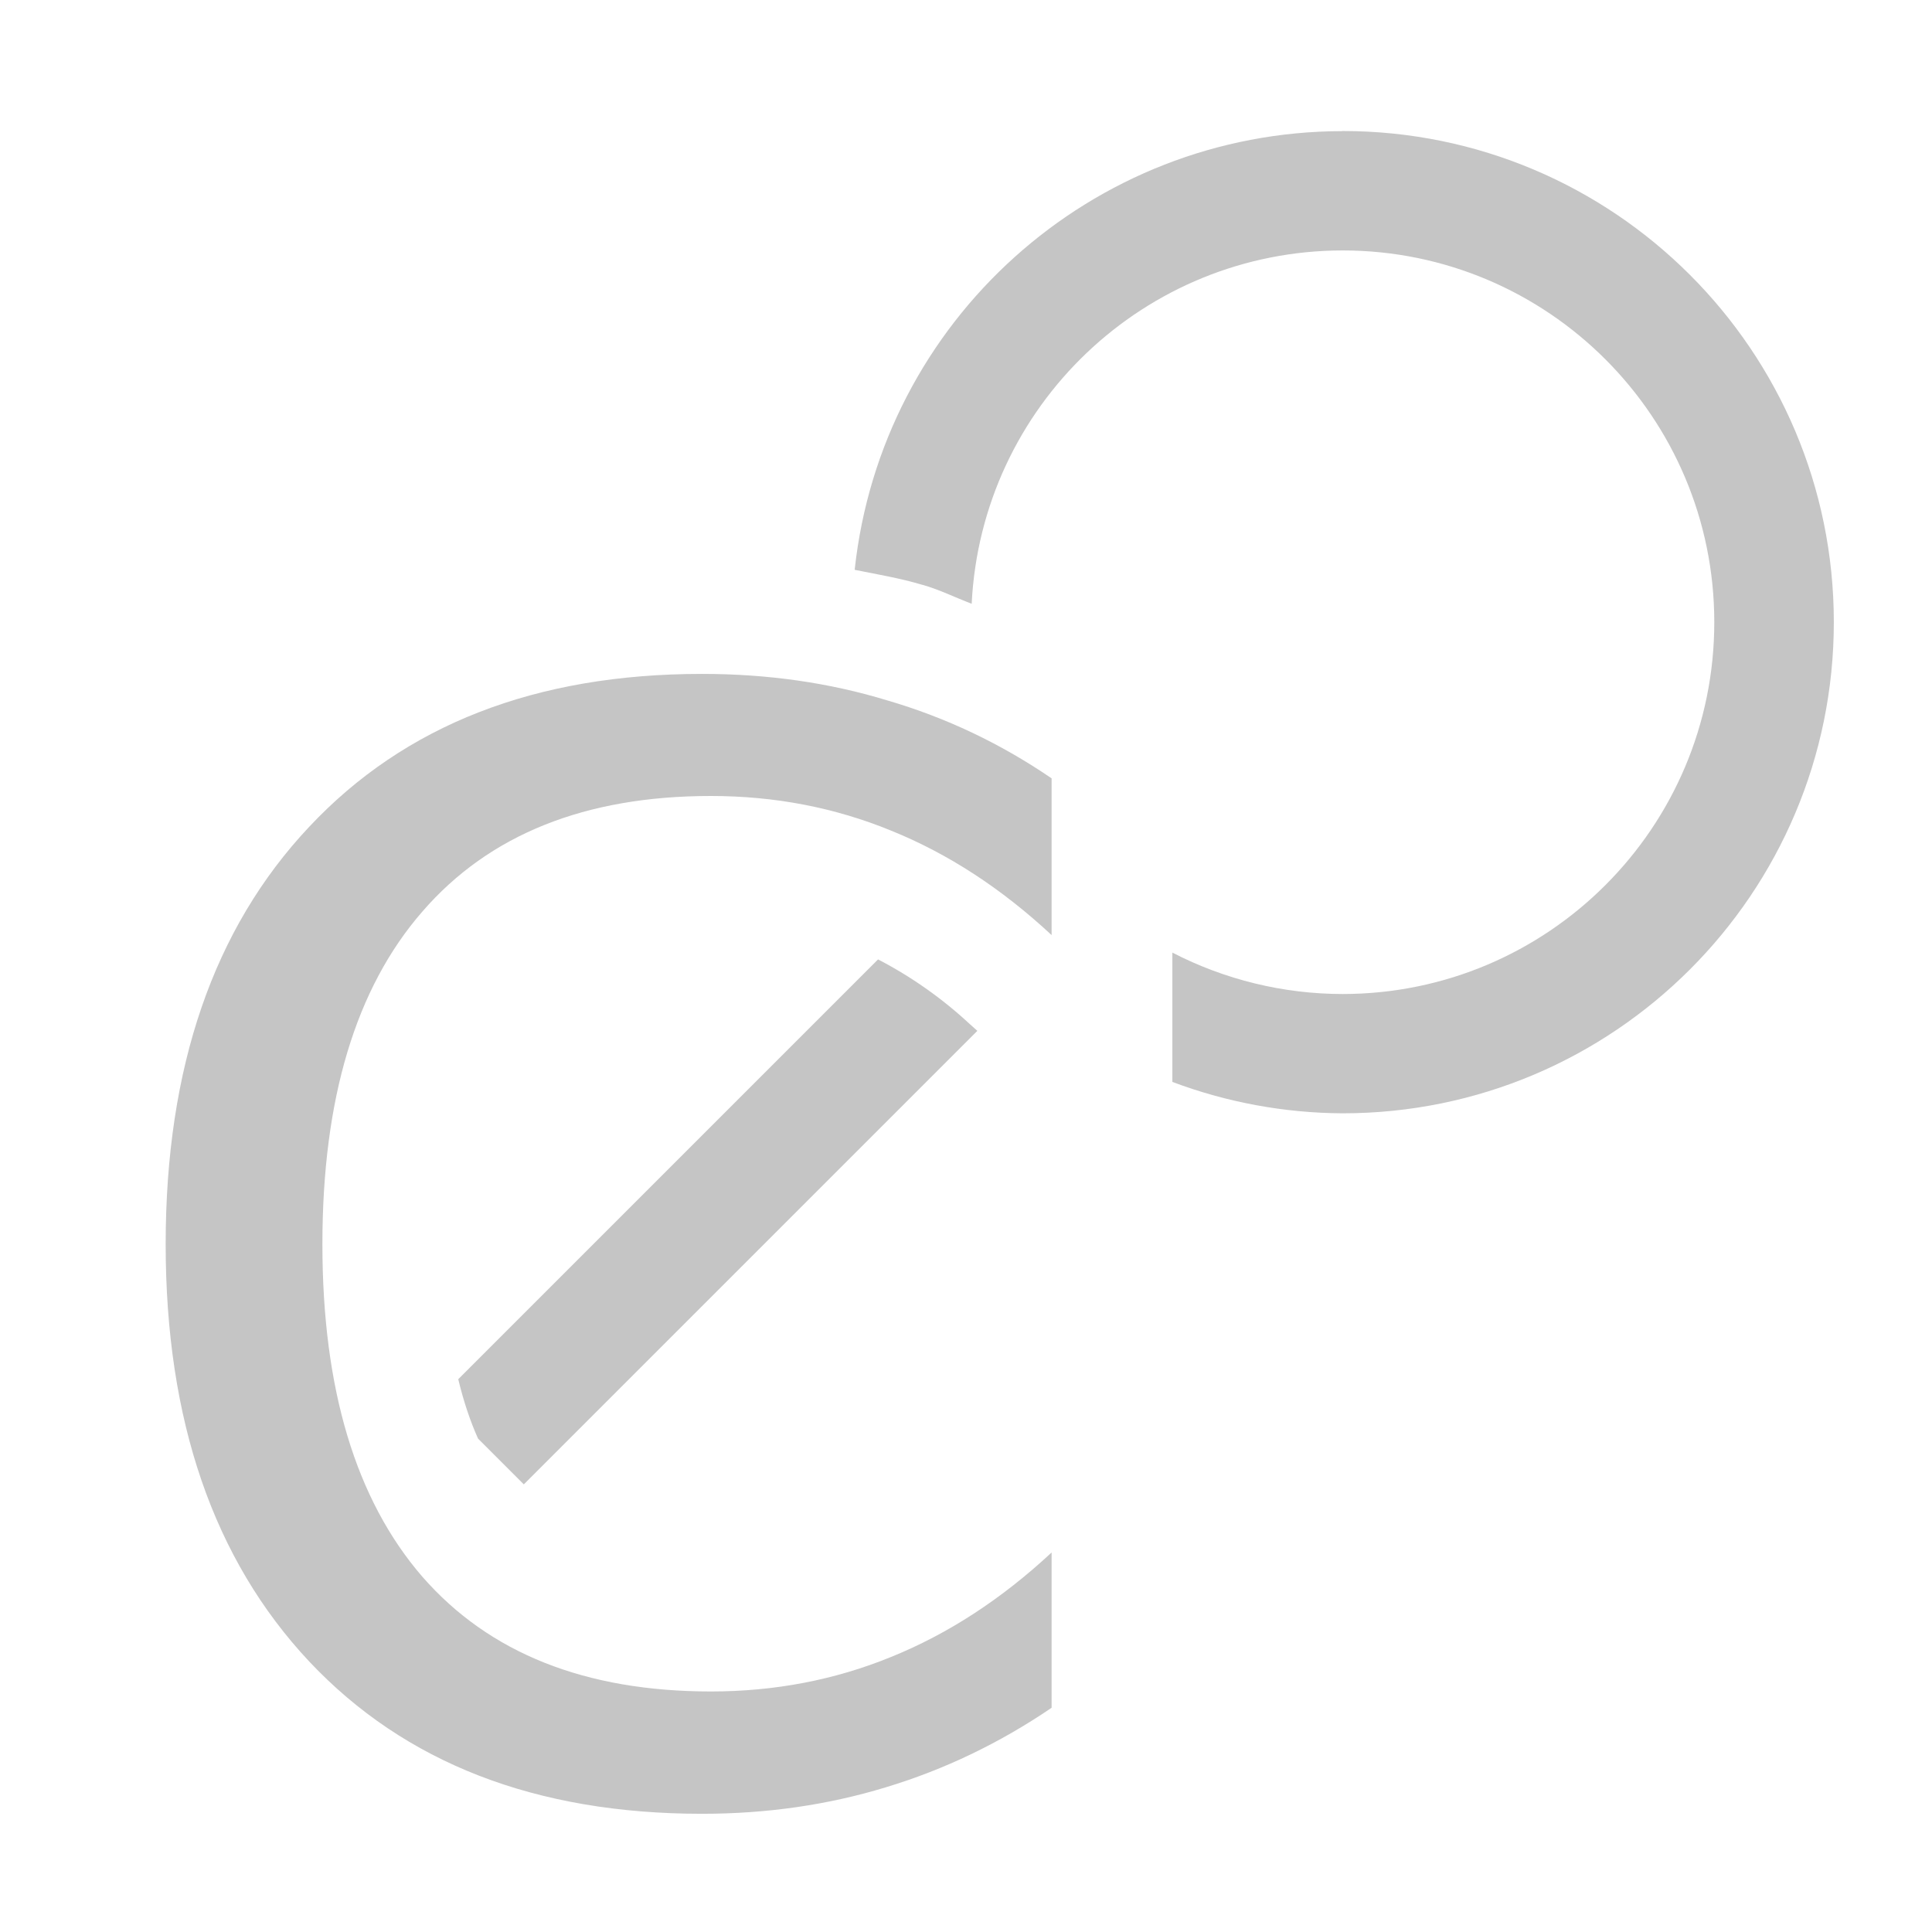
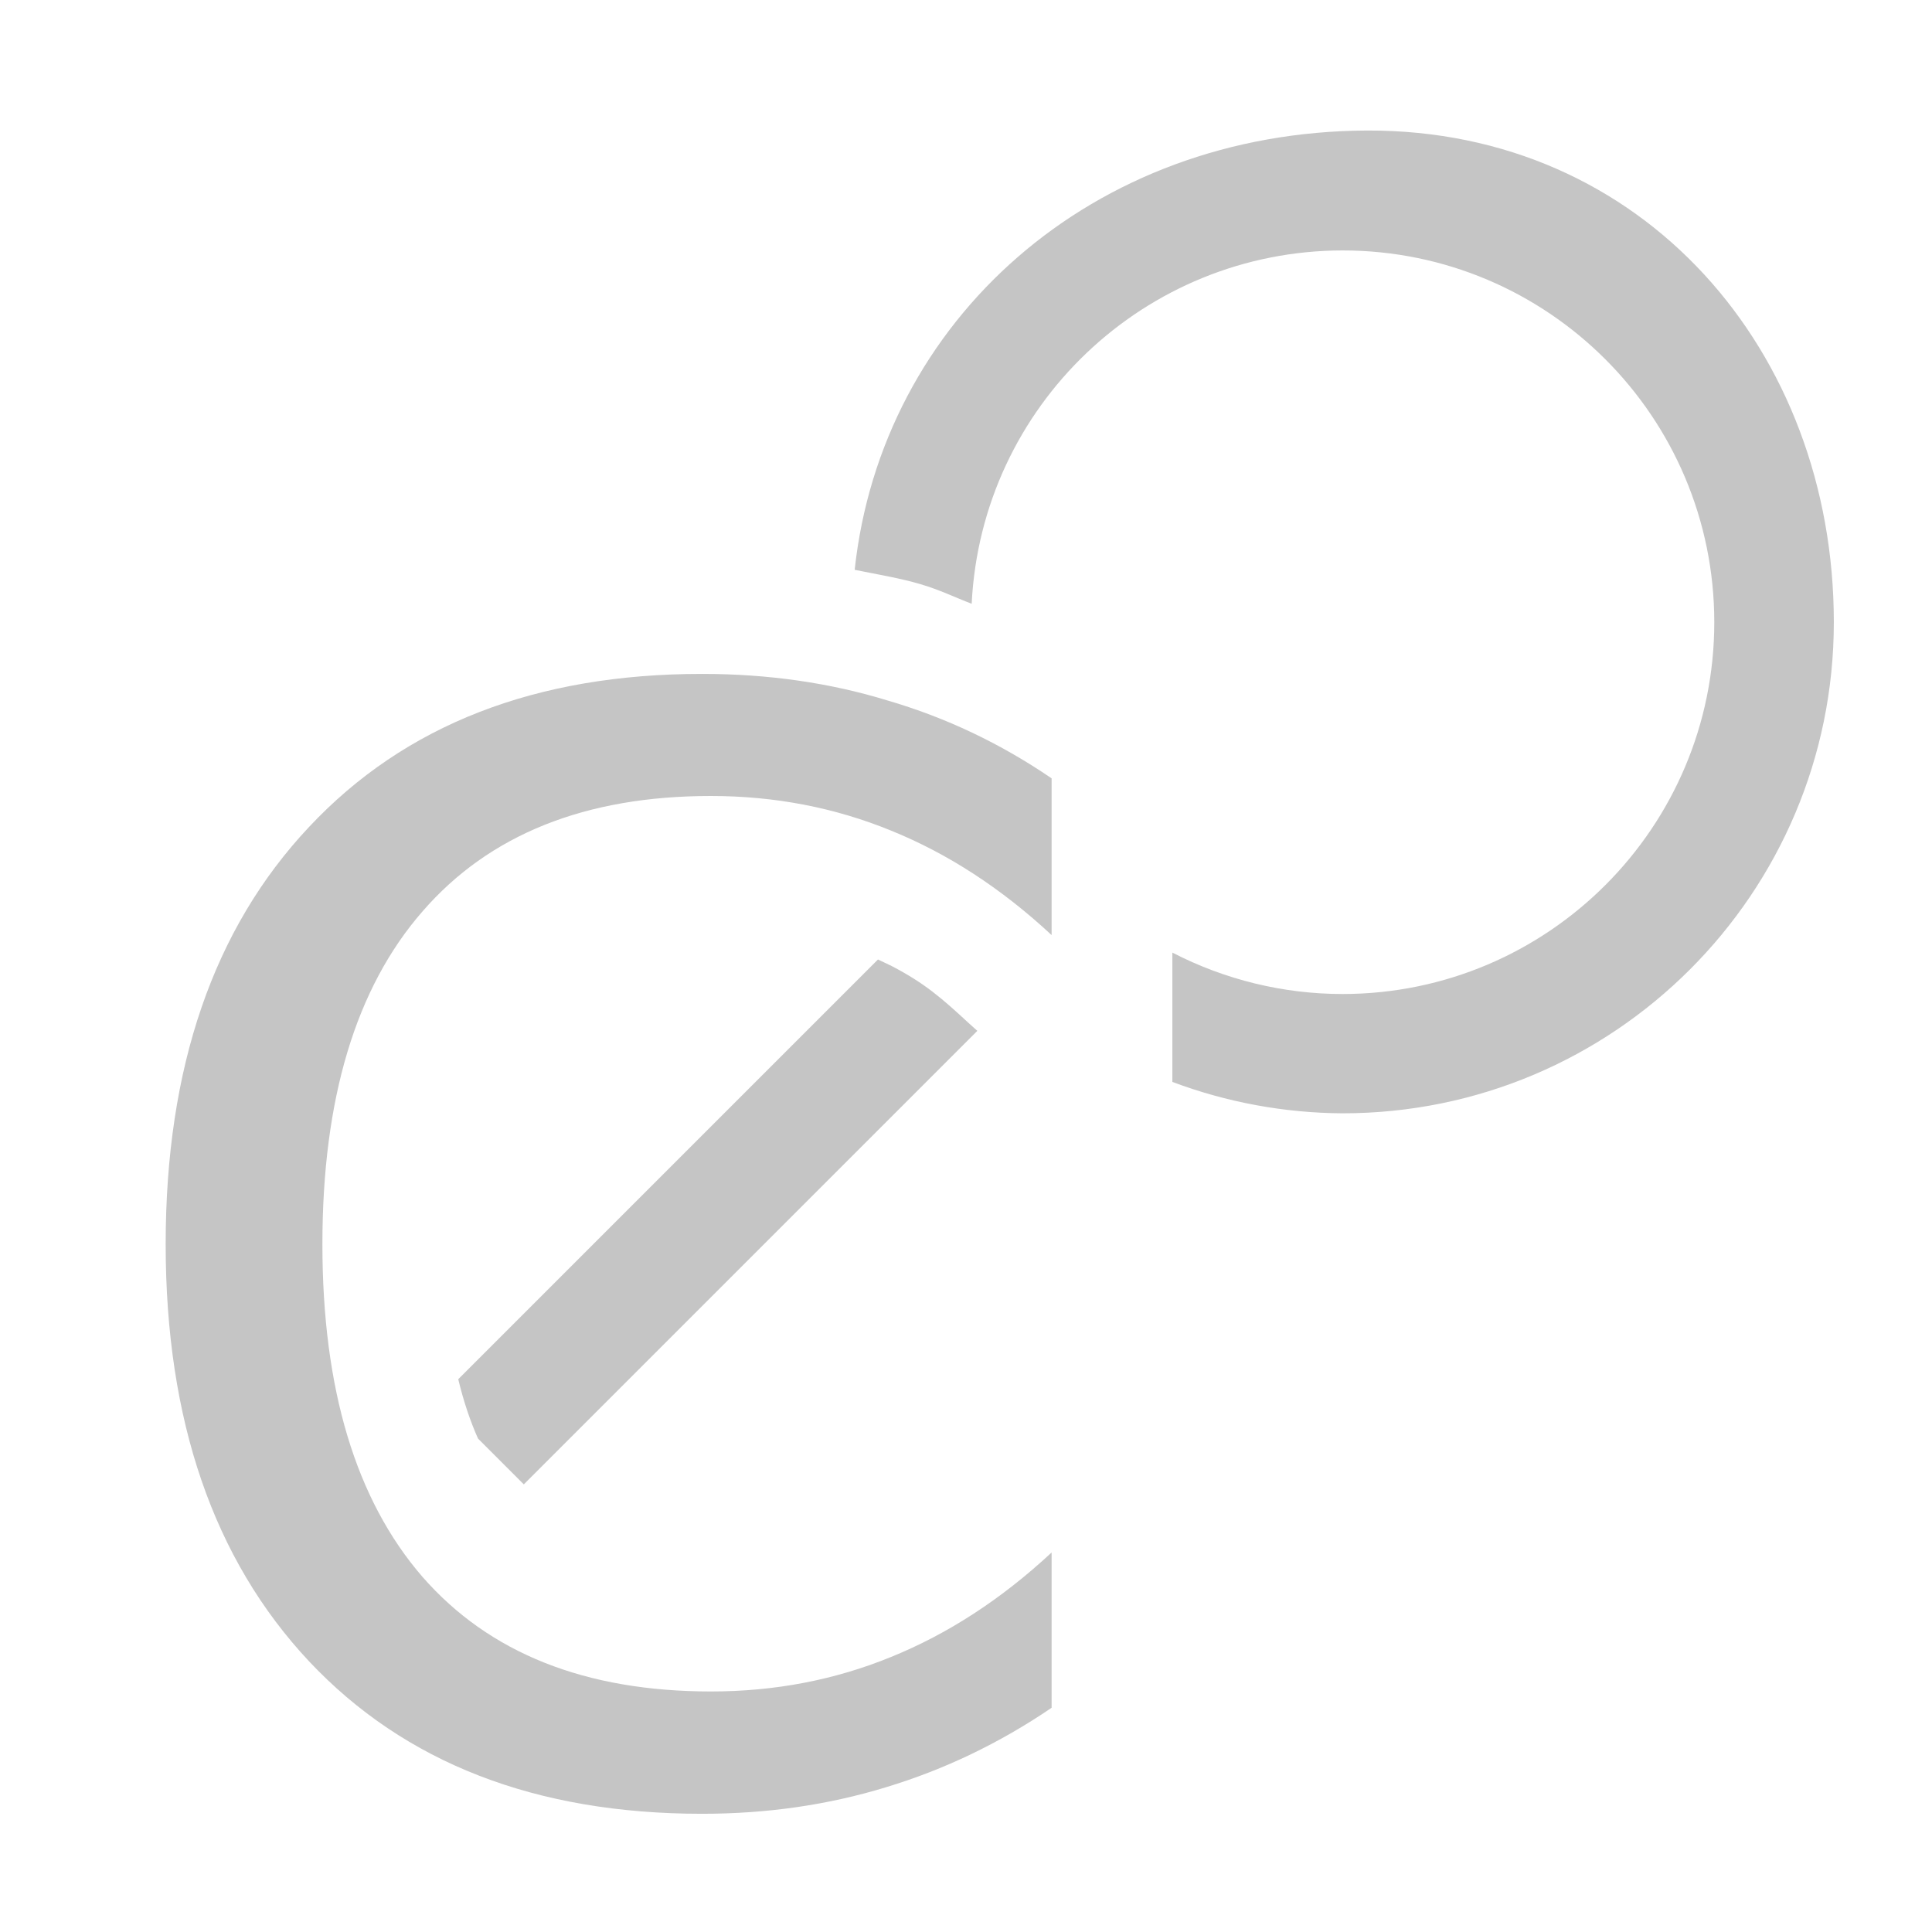
- <svg xmlns="http://www.w3.org/2000/svg" height="16" width="16">
-   <path d="M11.117 1.086a4.068 4.068 0 00-4.039 3.633c.19.038.38.07.563.125h.002c.139.04.269.105.404.156a3.079 3.079 0 013.072-2.926 3.079 3.079 0 013.078 3.078 3.079 3.079 0 01-3.078 3.08 3.079 3.079 0 01-1.41-.343V8.96a4.068 4.068 0 001.408.26 4.068 4.068 0 004.07-4.069 4.068 4.068 0 00-4.068-4.066h-.002zm-3.846 6.86l-3.476 3.476c.044.183.099.347.164.492l.379.379 3.756-3.756-.067-.06a3.45 3.45 0 00-.756-.532z" fill="#c5c5c5" />
-   <path d="M8.709 6.446v1.298q-.622-.579-1.329-.865-.7-.287-1.493-.287-1.56 0-2.389.957-.828.95-.828 2.755 0 1.797.828 2.754.83.95 2.39.95.792 0 1.492-.286.707-.286 1.329-.865v1.286q-.646.439-1.371.658-.72.22-1.524.22-2.066 0-3.254-1.262-1.188-1.268-1.188-3.455 0-2.194 1.188-3.456 1.188-1.267 3.254-1.267.817 0 1.536.22.725.212 1.359.645z" fill="#c5c5c5" />
+ <svg xmlns="http://www.w3.org/2000/svg" height="16" width="16" version="1.1" id="svg6">
+   <defs id="defs10" />
+   <path id="path4" d="M 8.709,6.446 V 7.744 C 8.294,7.358 7.851,7.07 7.38,6.879 6.913,6.688 6.416,6.592 5.887,6.592 4.847,6.592 4.051,6.911 3.498,7.549 2.946,8.182 2.67,9.101 2.67,10.304 c 0,1.198 0.276,2.116 0.828,2.754 0.553,0.633 1.35,0.95 2.39,0.95 0.528,0 1.025,-0.095 1.492,-0.286 0.471,-0.191 0.914,-0.479 1.329,-0.865 v 1.286 c -0.431,0.293 -0.888,0.512 -1.371,0.658 -0.48,0.147 -0.988,0.22 -1.524,0.22 -1.377,0 -2.462,-0.421 -3.254,-1.262 C 1.768,12.914 1.372,11.762 1.372,10.304 1.372,8.841 1.768,7.689 2.56,6.848 3.352,6.003 4.437,5.581 5.814,5.581 c 0.545,0 1.057,0.073 1.536,0.22 0.483,0.141 0.936,0.356 1.359,0.645 z M 7.078,4.719 C 7.268,4.757 7.458,4.789 7.62,4.837 7.782,4.884 7.912,4.949 8.047,5 8.128,3.362 9.479,2.076 11.119,2.074 c 1.7,5.519e-4 3.077,1.378 3.078,3.078 5.52e-4,1.7 -1.378,3.079 -3.078,3.08 C 10.628,8.232 10.145,8.114 9.709,7.889 V 8.96 c 0.45,0.169 0.927,0.257 1.408,0.26 2.248,0.001 4.071,-1.821 4.07,-4.069 C 15.186,2.905 13.608,1.074 11.324,1.081 9.041,1.089 7.3,2.655 7.078,4.719 Z m 0.193,3.227 -3.476,3.476 c 0.044,0.183 0.099,0.347 0.164,0.492 L 4.338,12.293 8.094,8.537 8.027,8.477 C 7.8,8.267 7.659,8.143 7.384,8 Z" style="fill:#c5c5c5;fill-opacity:1" />
</svg>
